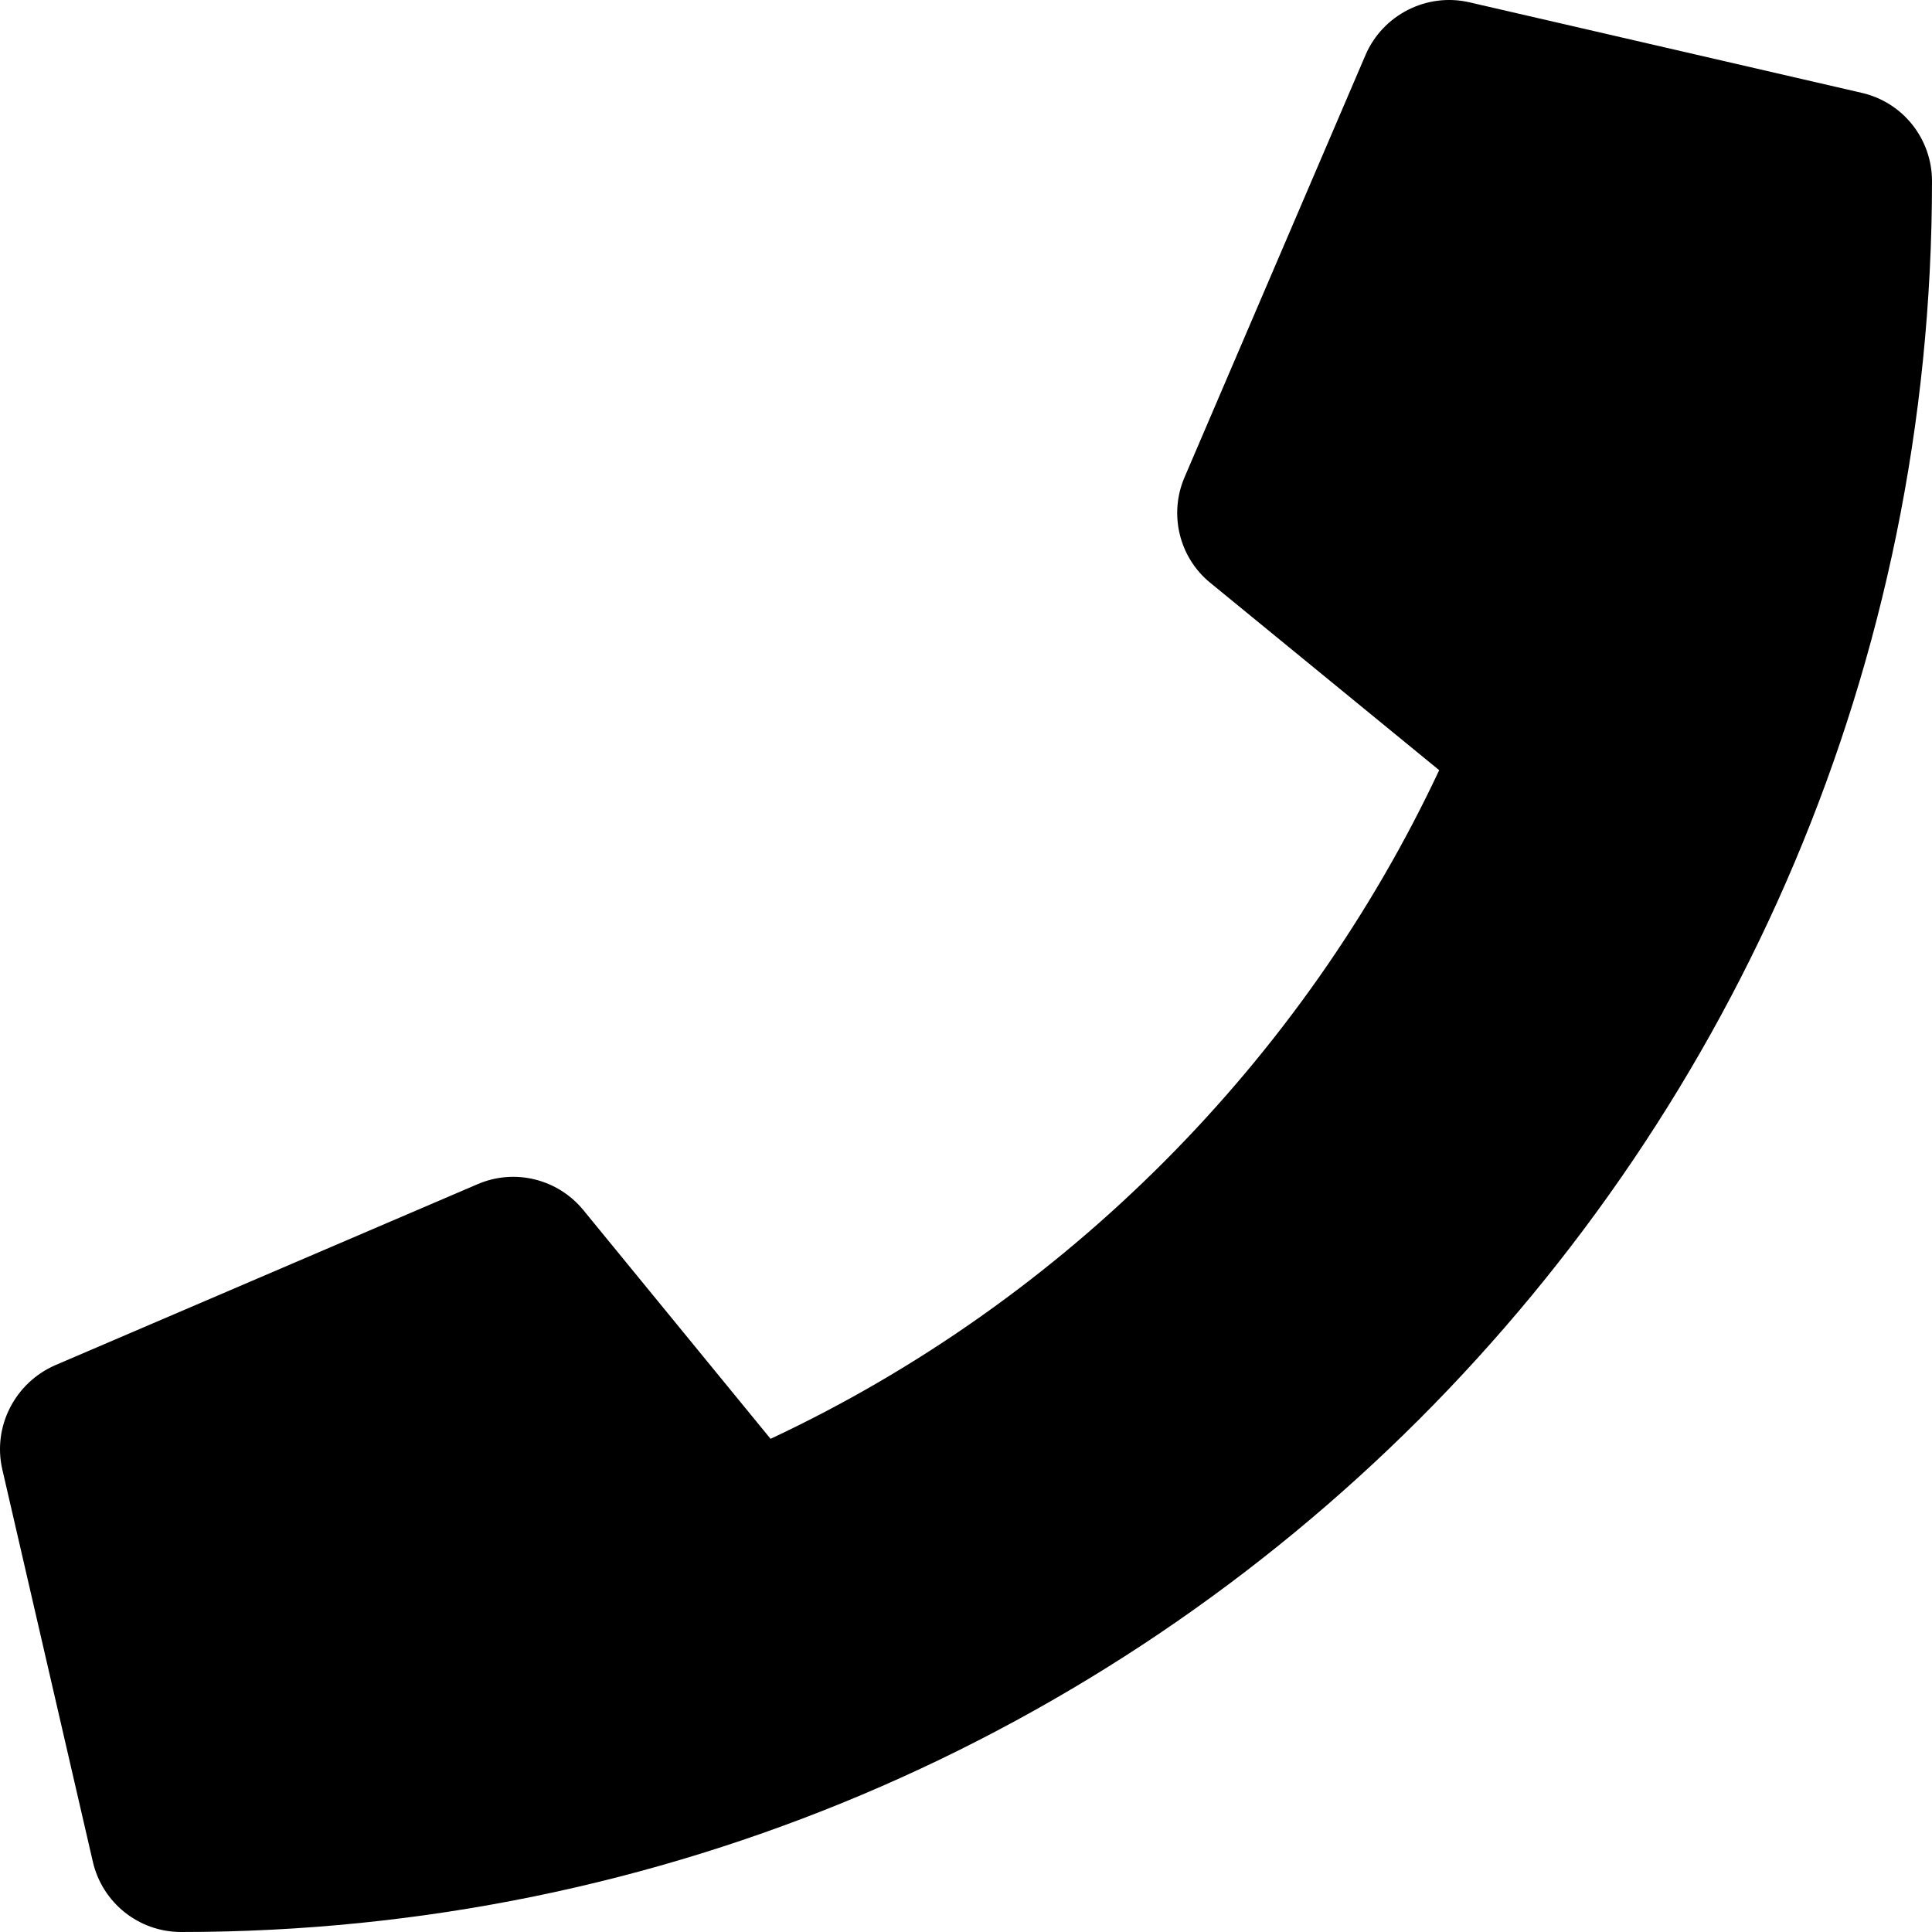
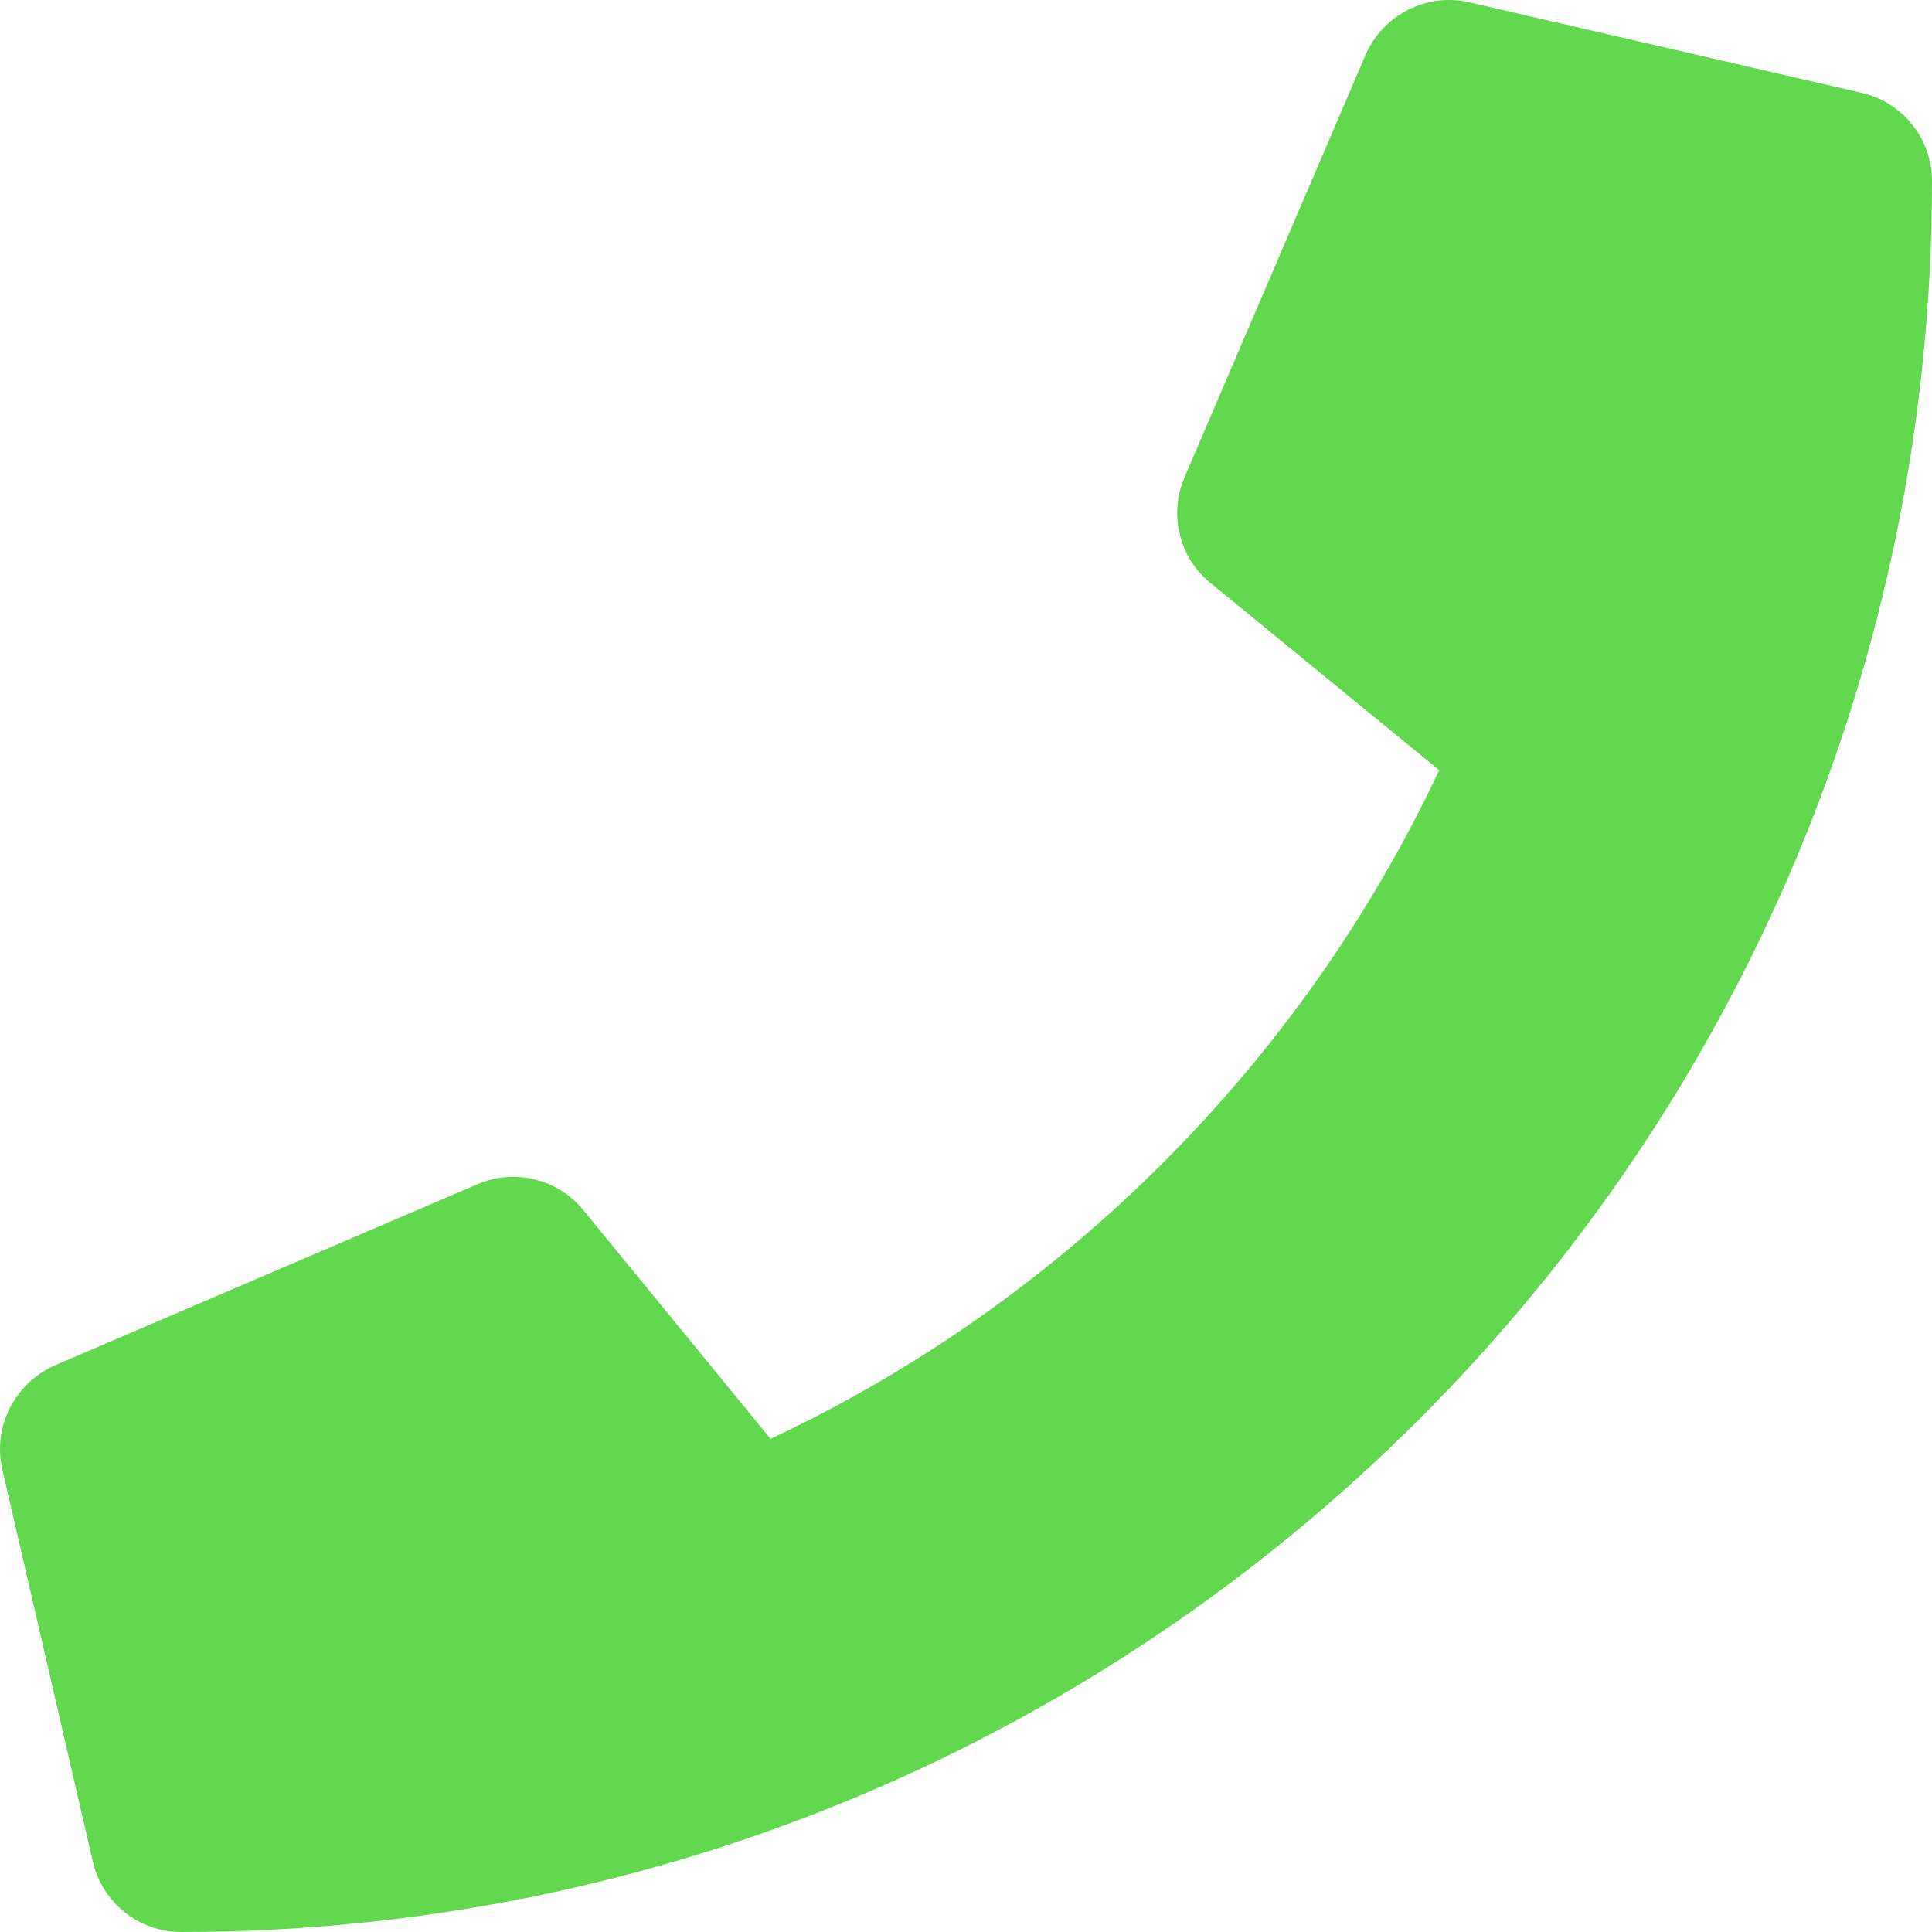
- <svg xmlns="http://www.w3.org/2000/svg" style="isolation:isolate" viewBox="0 0 256 256" width="256pt" height="256pt">
-   <defs>
-     <clipPath id="_clipPath_TF43juD36xGbhrqZDTjRbelvGRozmSzL">
-       <rect width="256" height="256" />
-     </clipPath>
-   </defs>
-   <g clip-path="url(#_clipPath_TF43juD36xGbhrqZDTjRbelvGRozmSzL)">
-     <path d=" M 246.7 12.305 L 194.701 0.305 C 189.051 -0.995 183.251 1.955 180.951 7.255 L 156.952 63.254 C 154.852 68.154 156.252 73.904 160.402 77.253 L 190.701 102.053 C 172.701 140.402 141.252 172.302 102.103 190.651 L 77.303 160.352 C 73.903 156.202 68.203 154.802 63.304 156.902 L 7.305 180.901 C 1.955 183.251 -0.995 189.051 0.305 194.701 L 12.305 246.7 C 13.555 252.1 18.355 256 24.004 256 C 152.052 256 256 152.252 256 24.005 C 256 18.405 252.15 13.555 246.7 12.305 Z " fill="rgb(0,0,0)" />
-   </g>
+ <svg xmlns="http://www.w3.org/2000/svg" viewBox="0 0 256 256" width="256pt" height="256pt">
+   <path d=" M 246.7 12.305 L 194.701 0.305 C 189.051 -0.995 183.251 1.955 180.951 7.255 L 156.952 63.254 C 154.852 68.154 156.252 73.904 160.402 77.253 L 190.701 102.053 C 172.701 140.402 141.252 172.302 102.103 190.651 L 77.303 160.352 C 73.903 156.202 68.203 154.802 63.304 156.902 L 7.305 180.901 C 1.955 183.251 -0.995 189.051 0.305 194.701 L 12.305 246.7 C 13.555 252.1 18.355 256 24.004 256 C 152.052 256 256 152.252 256 24.005 C 256 18.405 252.15 13.555 246.7 12.305 Z " fill="rgb(98,216,78)" />
</svg>
